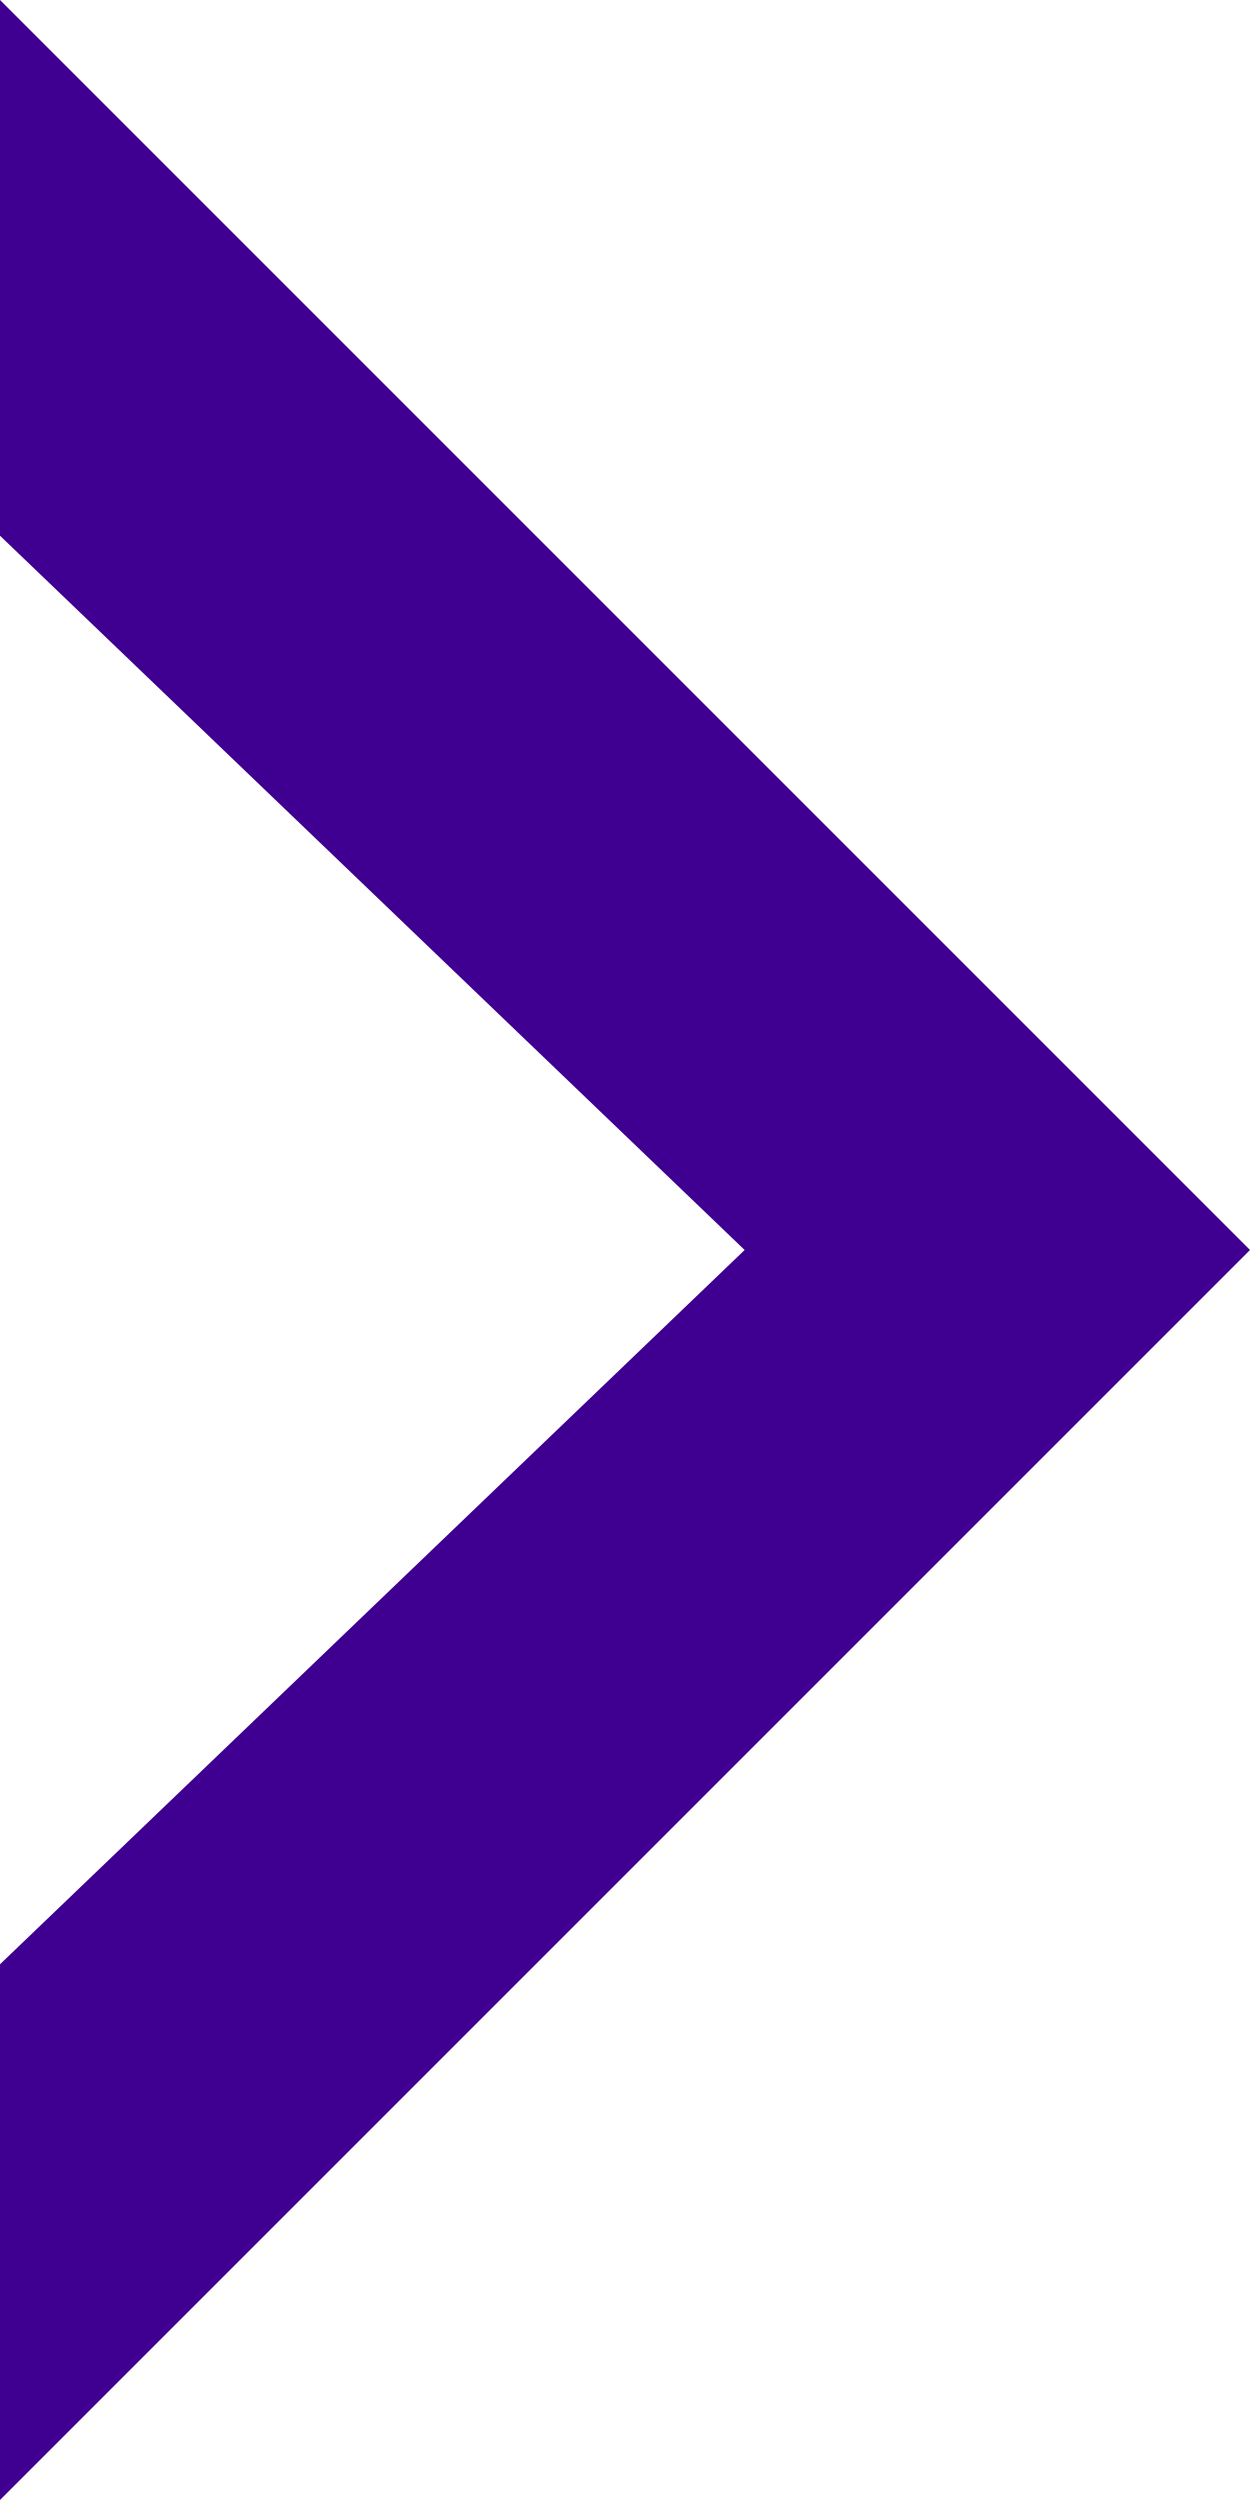
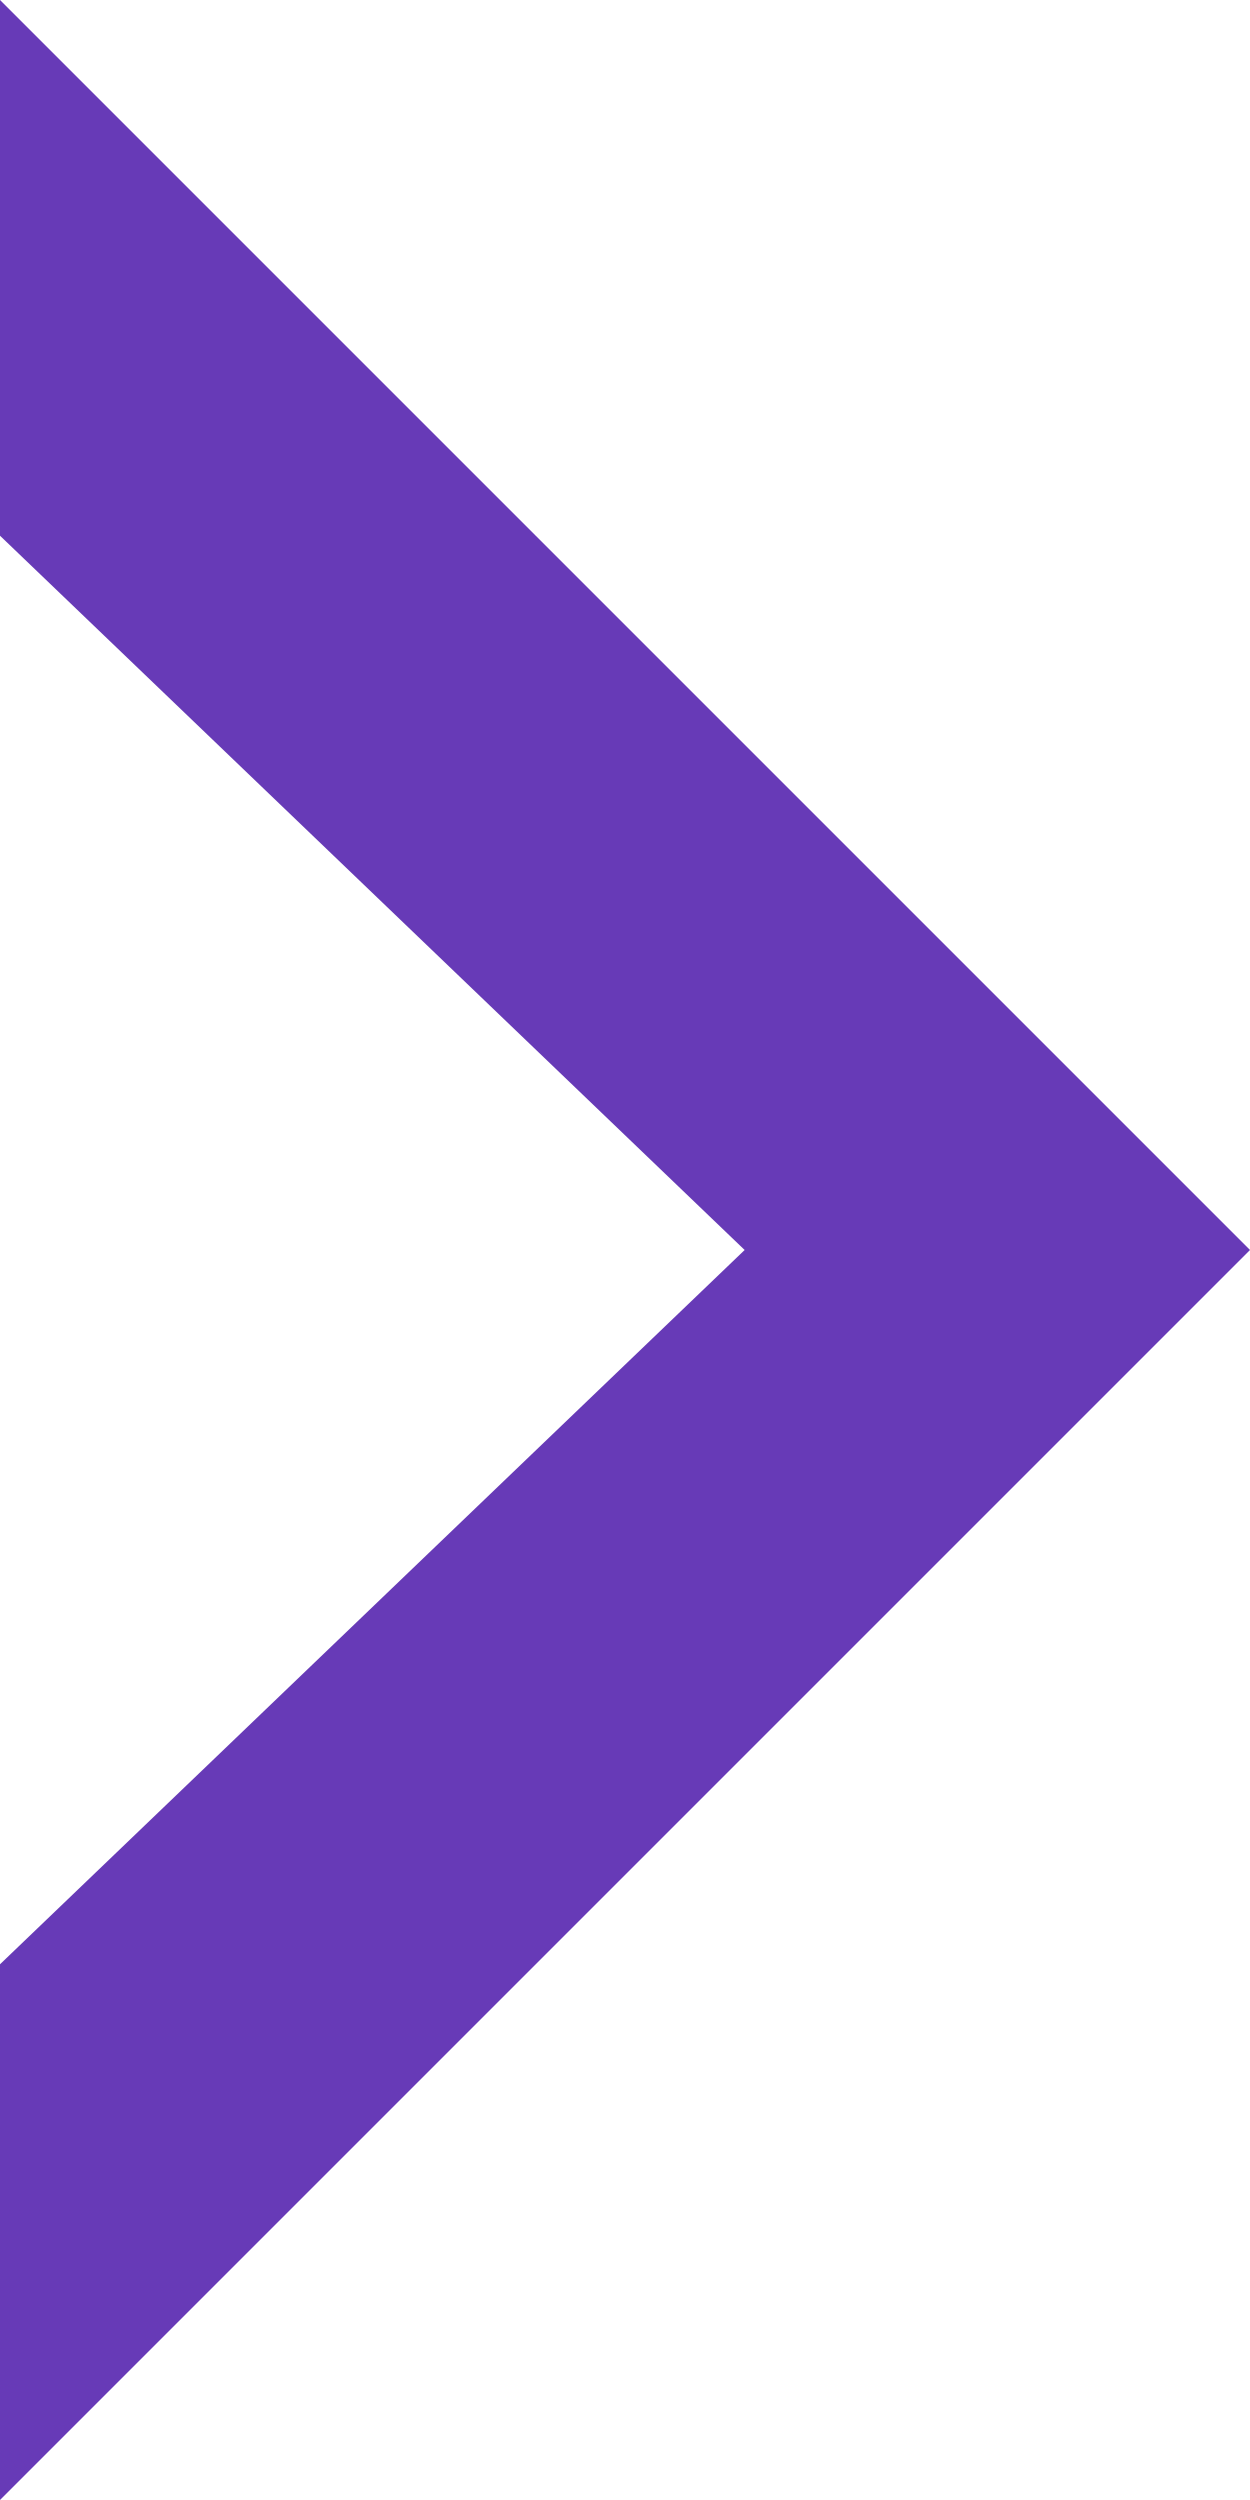
<svg xmlns="http://www.w3.org/2000/svg" width="7" height="14" viewBox="0 0 7 14">
-   <path fill="#3f0091" fill-rule="evenodd" d="M9 16L13.17 12 9 8 9 5 16 12 9 19z" transform="translate(-9 -5)" />
+   <path fill="#673AB7" fill-rule="evenodd" d="M9 16L13.17 12 9 8 9 5 16 12 9 19z" transform="translate(-9 -5)" />
</svg>
